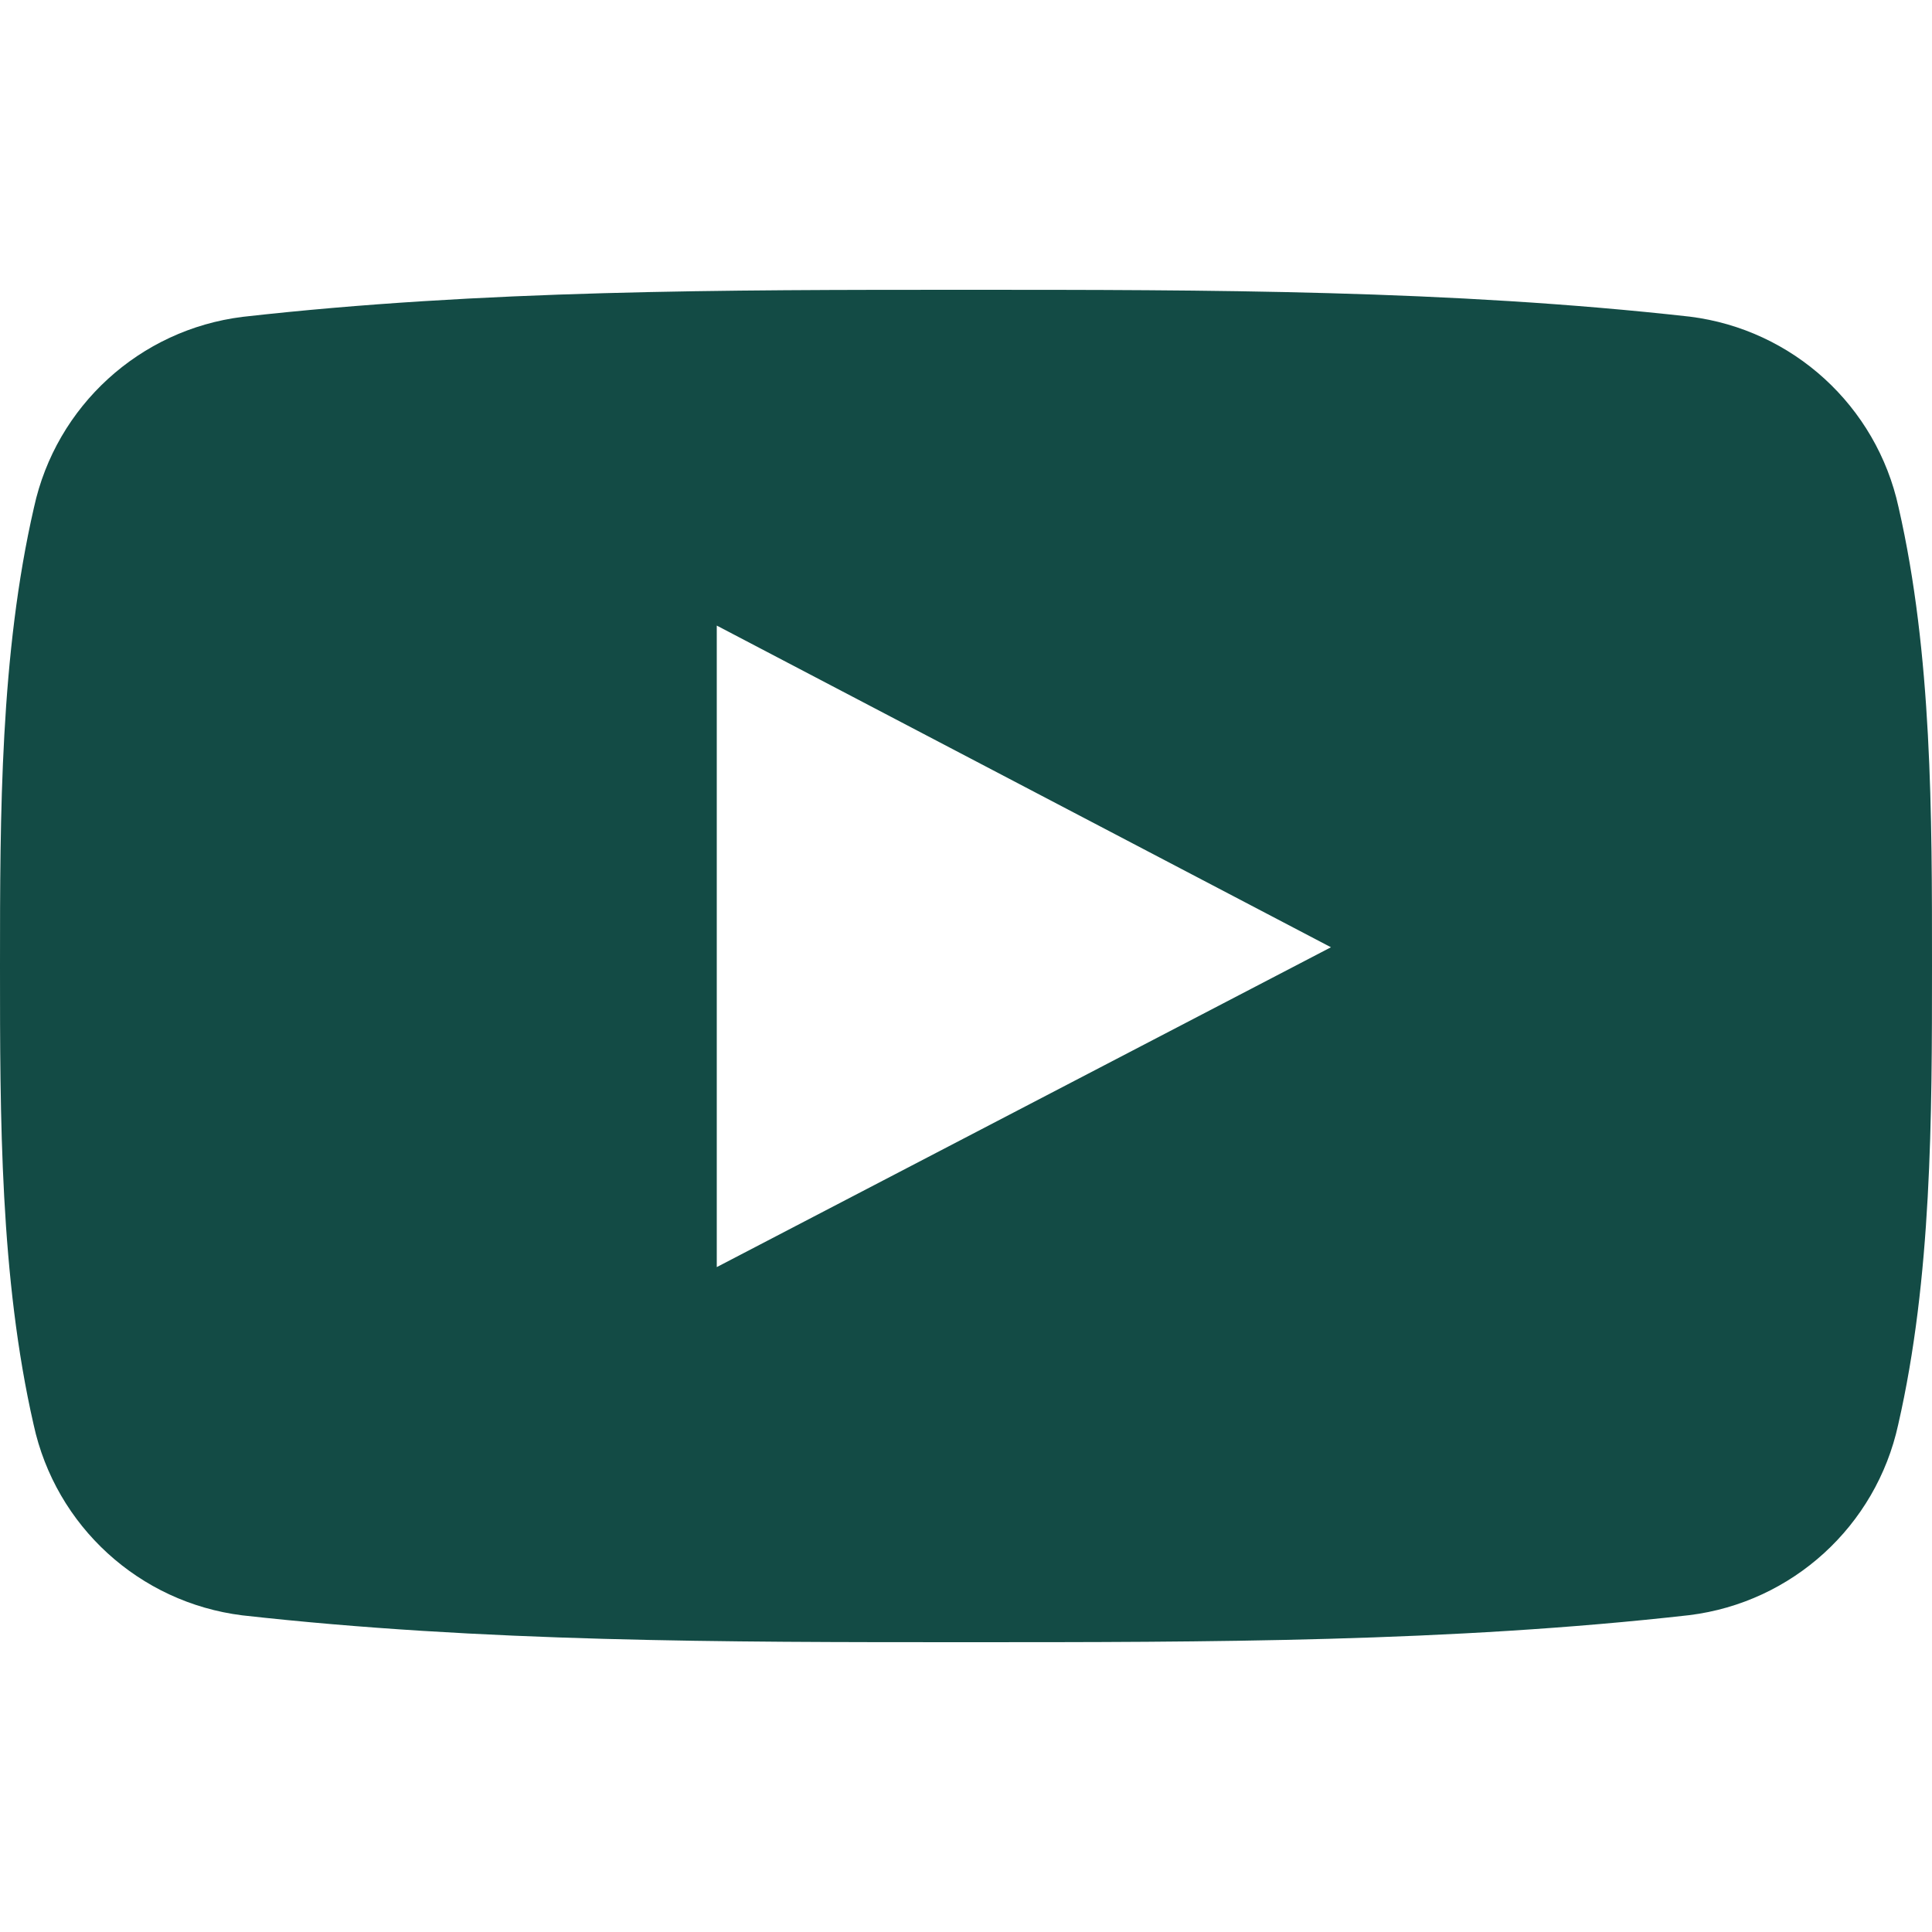
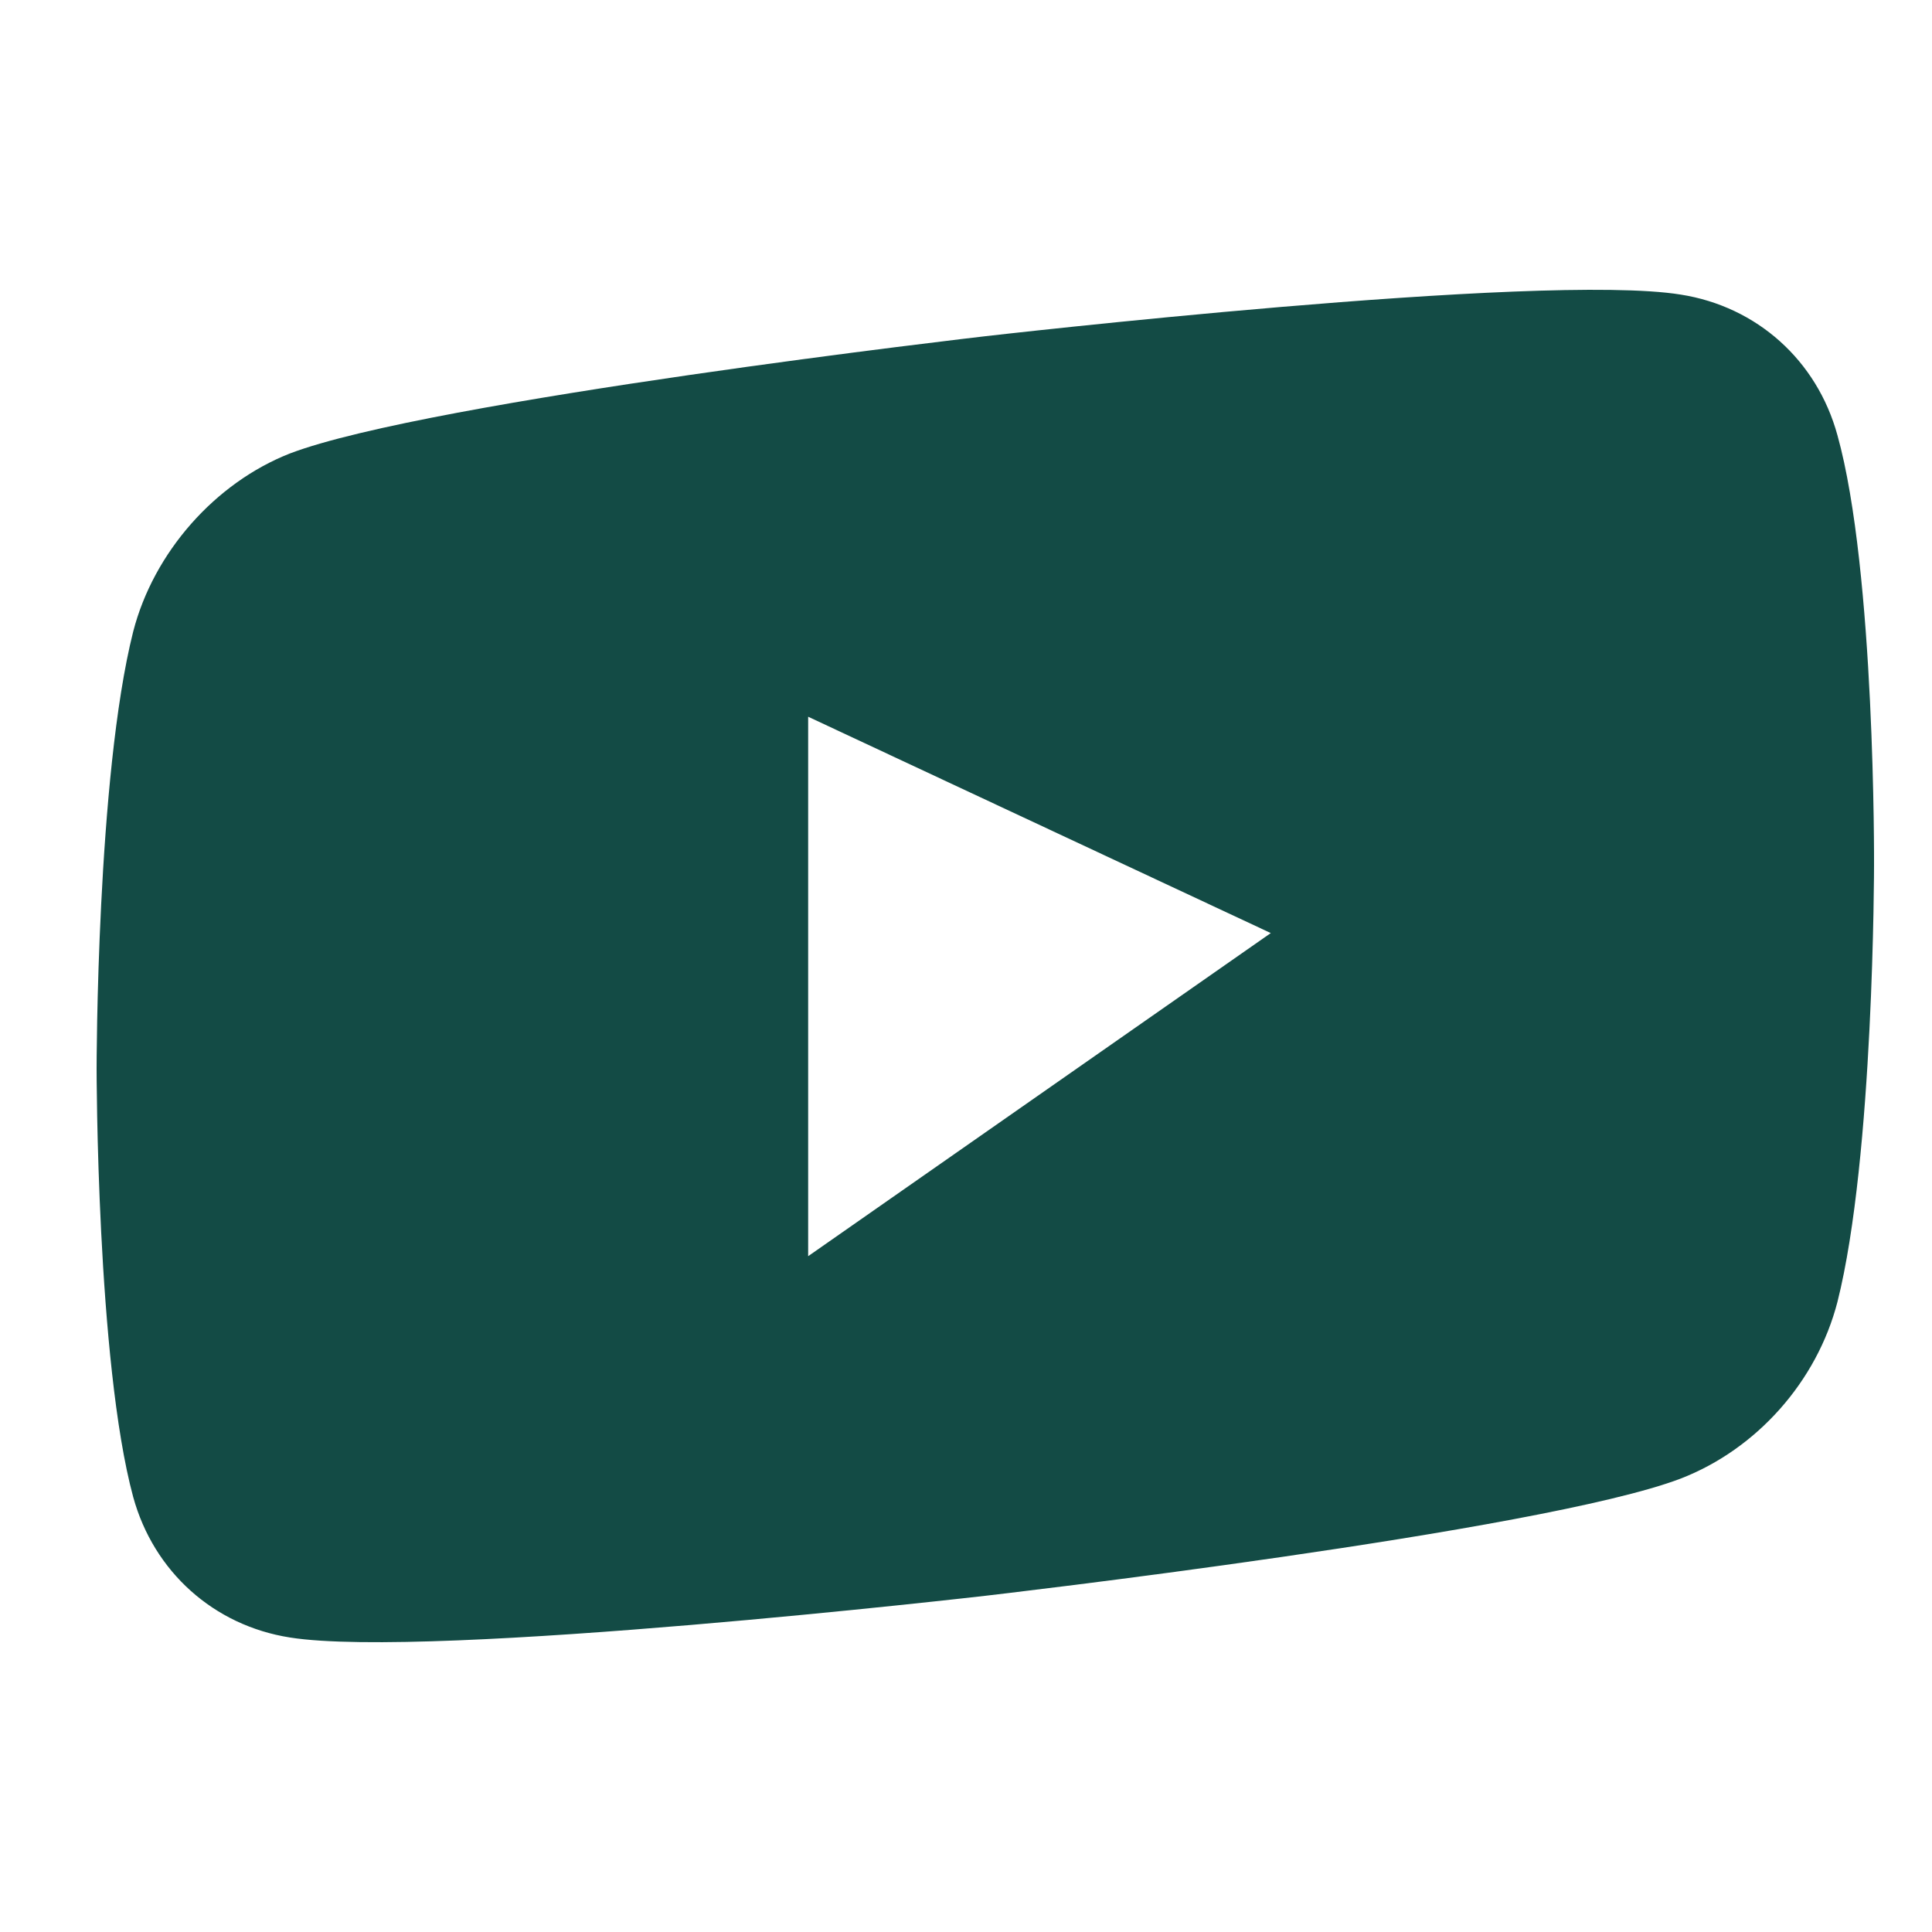
<svg xmlns="http://www.w3.org/2000/svg" width="100" height="100">
-   <path d="M98.27 26.26a12.66 12.66 0 0 0-10.8-9.87C75.06 15 62.5 15 50.01 15c-12.5 0-25.05 0-37.45 1.4a12.65 12.65 0 0 0-10.8 9.86C.01 33.86 0 42.16 0 50c0 7.83 0 16.13 1.74 23.74a12.65 12.65 0 0 0 10.8 9.87C24.95 85 37.5 85 50 85s25.04 0 37.44-1.4a12.66 12.66 0 0 0 10.81-9.86C99.99 66.14 100 57.83 100 50c0-7.83.01-16.13-1.73-23.74zM37.1 65.59V32.38l31.79 16.65-31.8 16.56z" fill="#134B45" />
+   <path d="M95.103 22.52c-1.06-3.867-4.166-6.653-8.108-7.272-7.199-1.165-35.997 2.155-35.997 2.155s-28.796 3.322-35.996 6.07c-3.864 1.519-7.048 5.108-8.108 9.218C5 40.196 5 55.306 5 55.306s0 15.186 1.894 22.178c1.062 3.865 4.167 6.652 8.11 7.272C22.277 85.91 51 82.598 51 82.598s28.796-3.32 35.995-6.068c3.942-1.528 7.047-5.03 8.11-9.14C97 59.883 97 44.773 97 44.773s.074-15.196-1.897-22.255zM41.83 65.018v-27.92l23.946 11.198L41.83 65.02z" fill="#134B45" fill-rule="evenodd" />
</svg>
